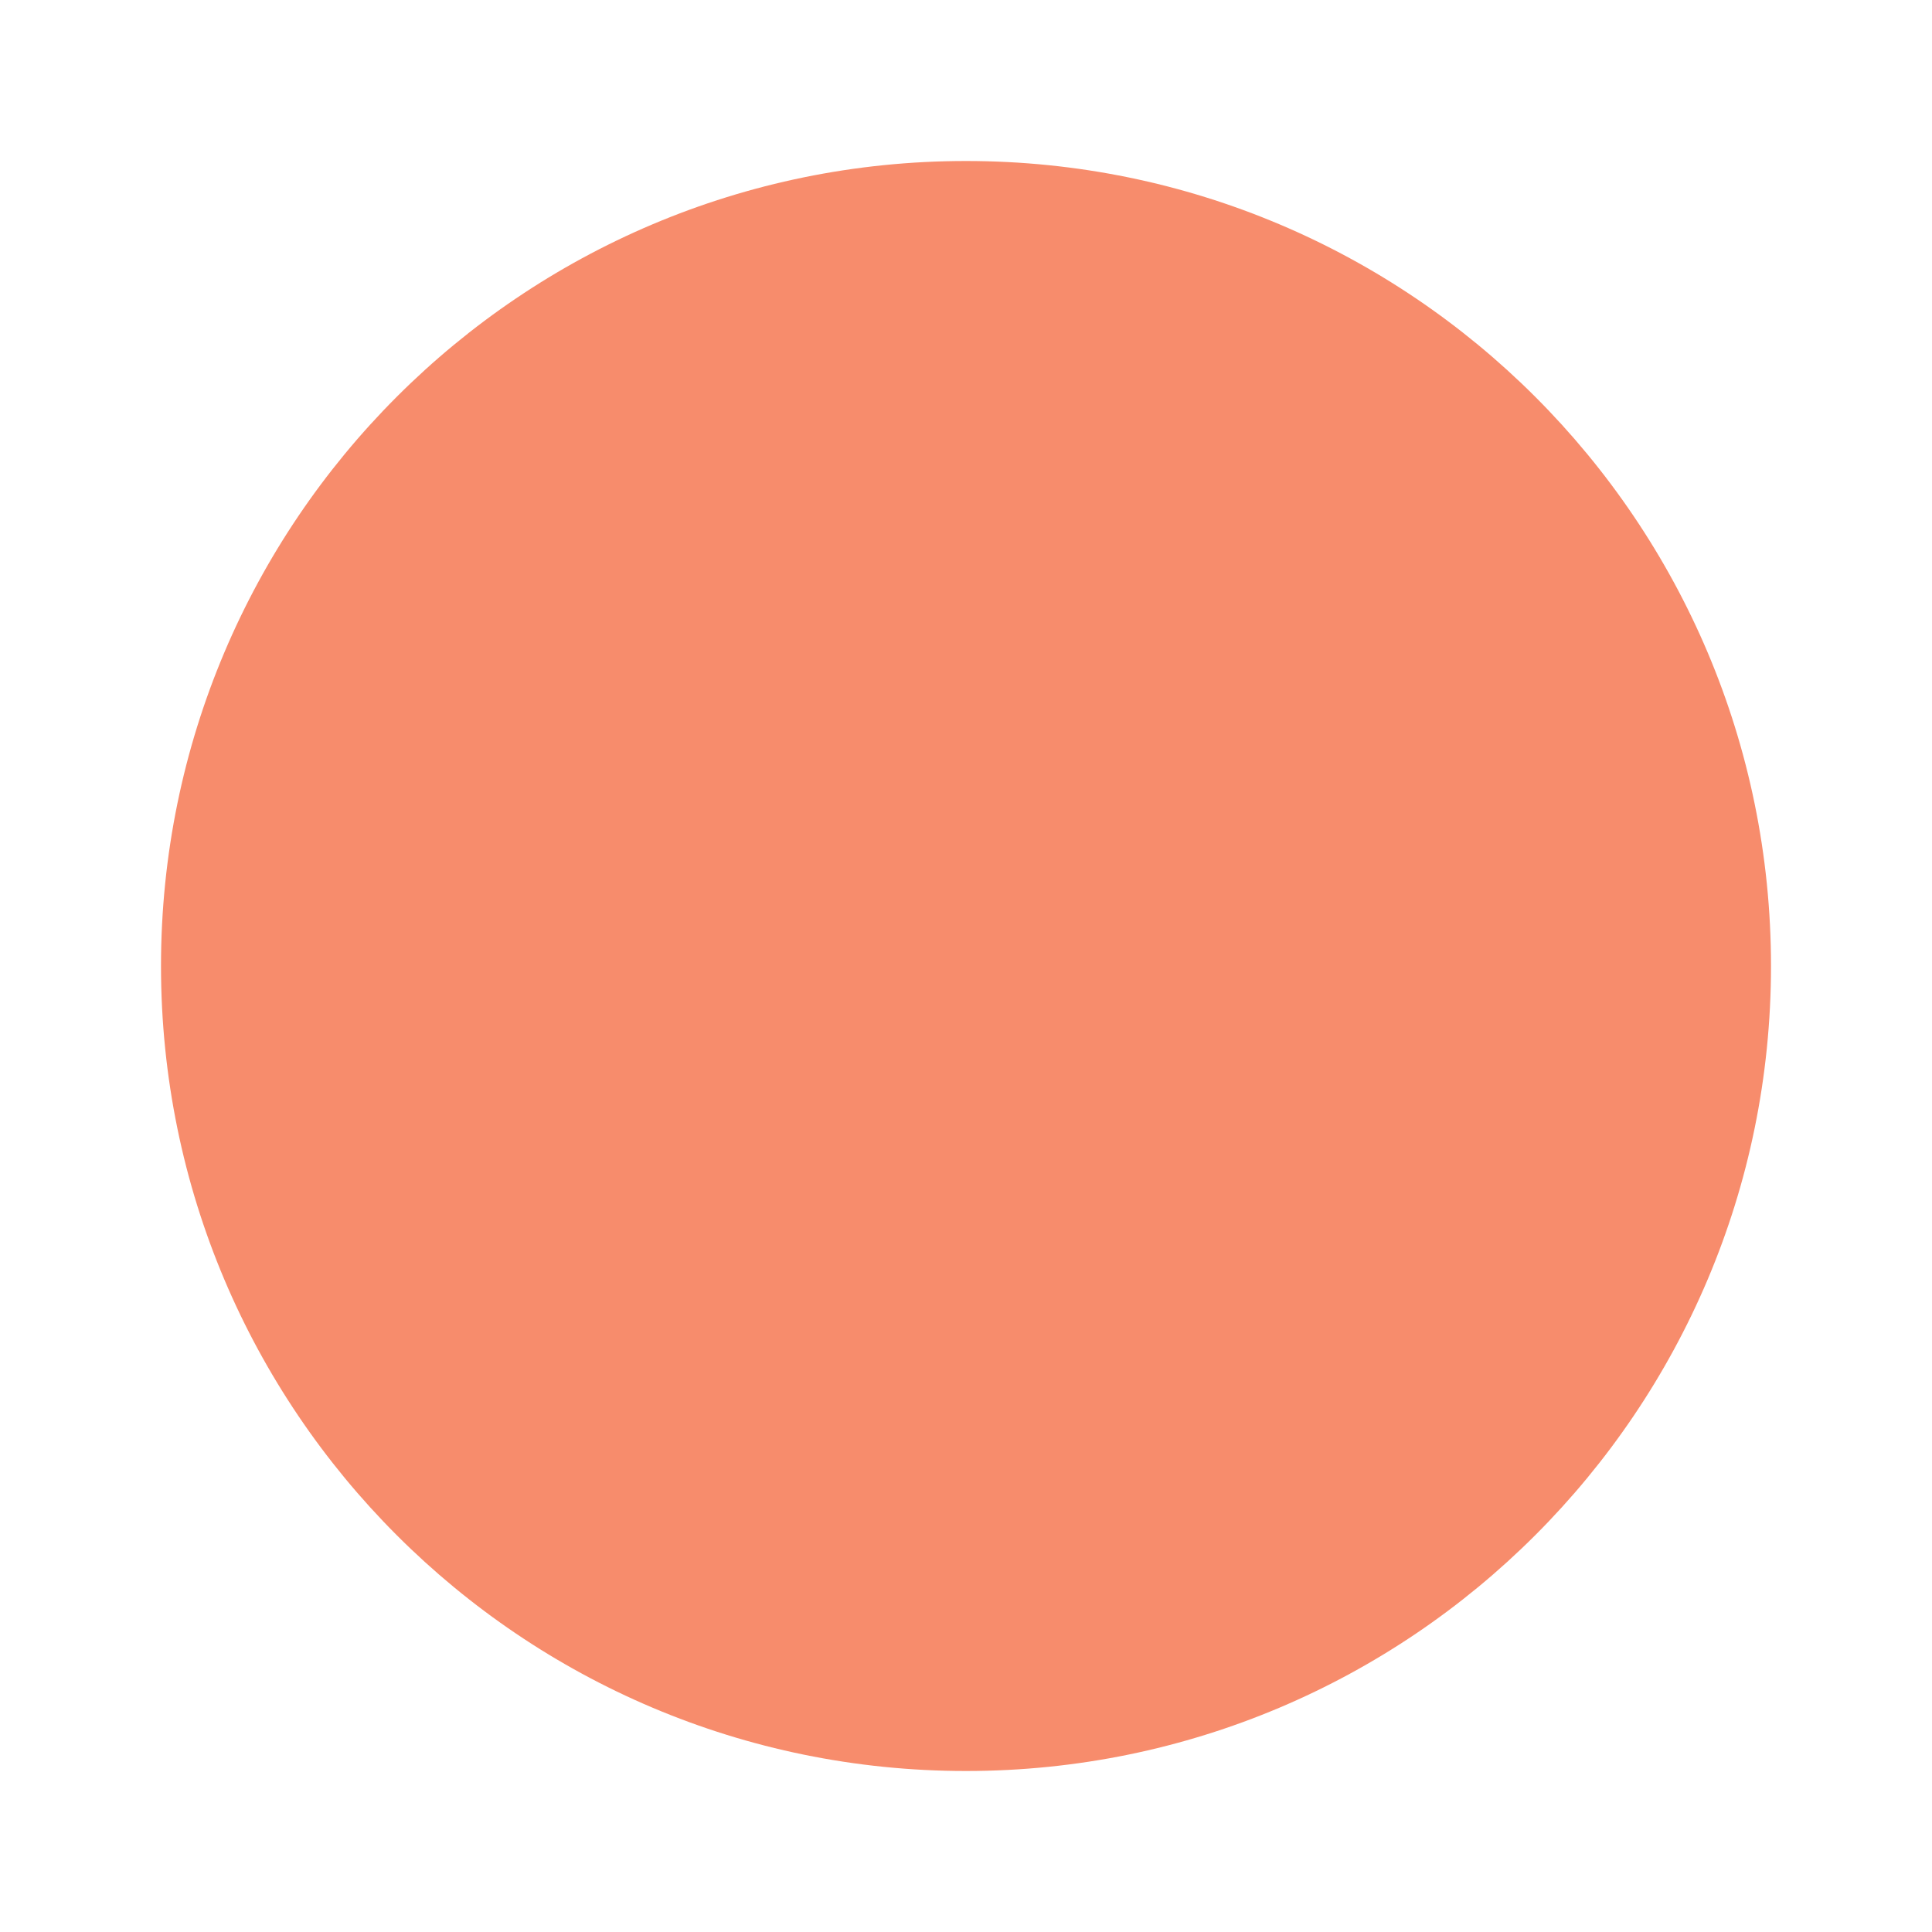
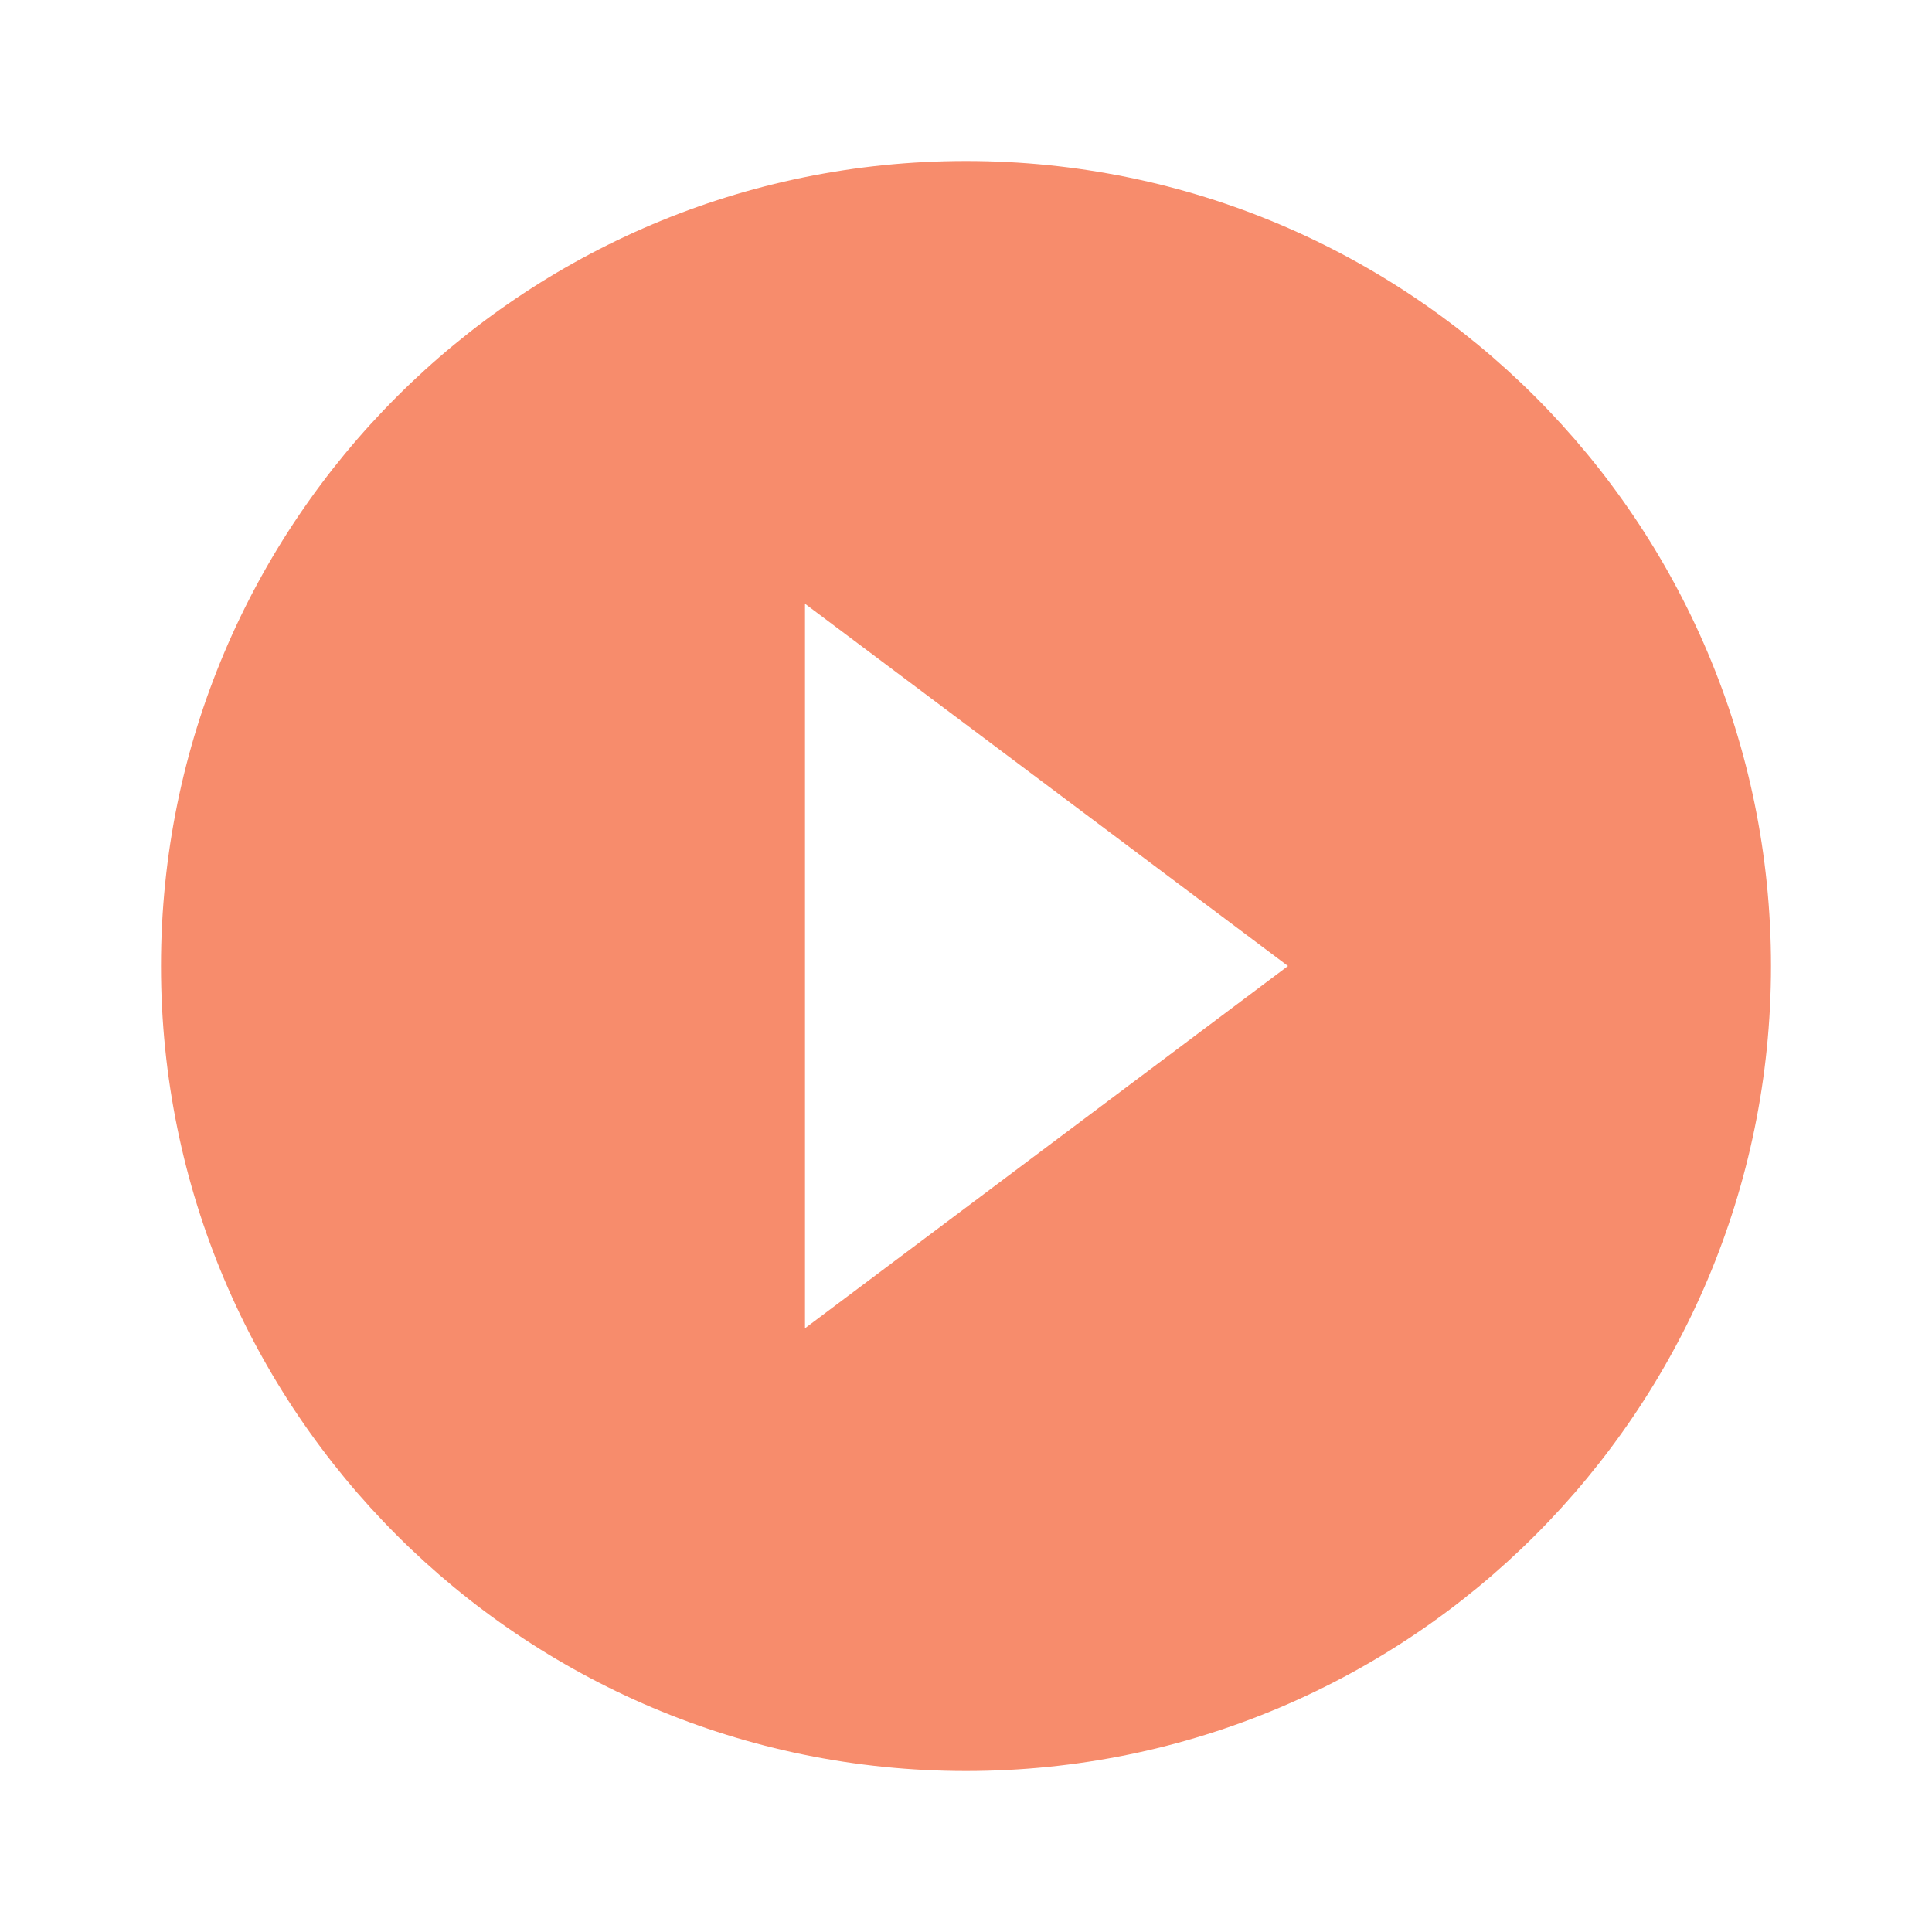
- <svg xmlns="http://www.w3.org/2000/svg" version="1.1" width="12px" height="12px" viewBox="0 0 24 24">
-   <path fill="#F78C6C" d="M12,2A10,10 0 0,0 2,12A10,10 0 0,0 12,22A10,10 0 0,0 22,12A10,10 0 0,0 12,2Z" />
+ <svg xmlns="http://www.w3.org/2000/svg" version="1.1" width="12px" height="12px" fill="#F78C6C" viewBox="0 0 24 24">
+   <path d="M10,16.5V7.5L16,12M12,2A10,10 0 0,0 2,12A10,10 0 0,0 12,22A10,10 0 0,0 22,12A10,10 0 0,0 12,2Z" />
</svg>
